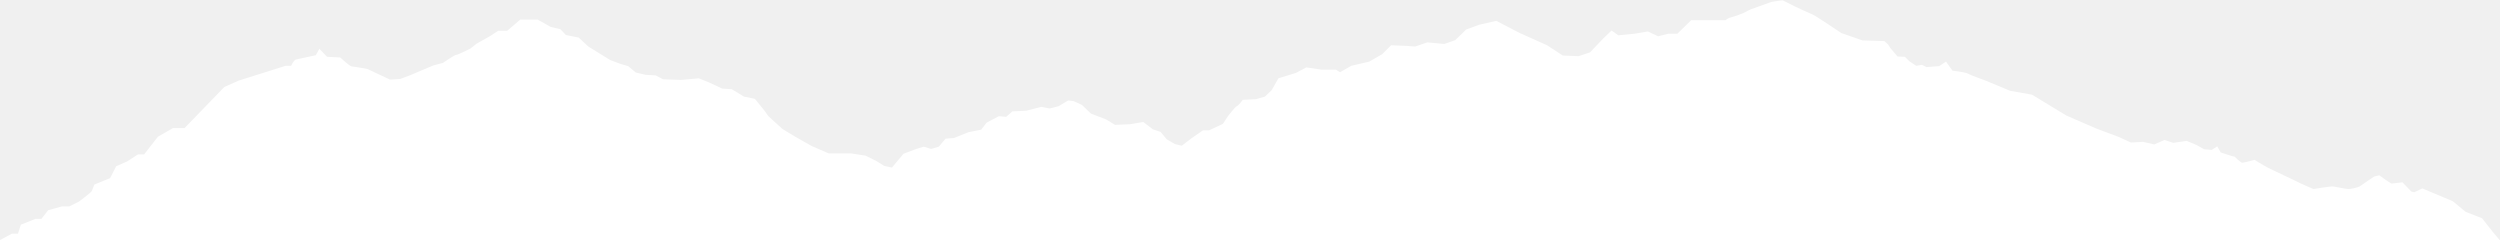
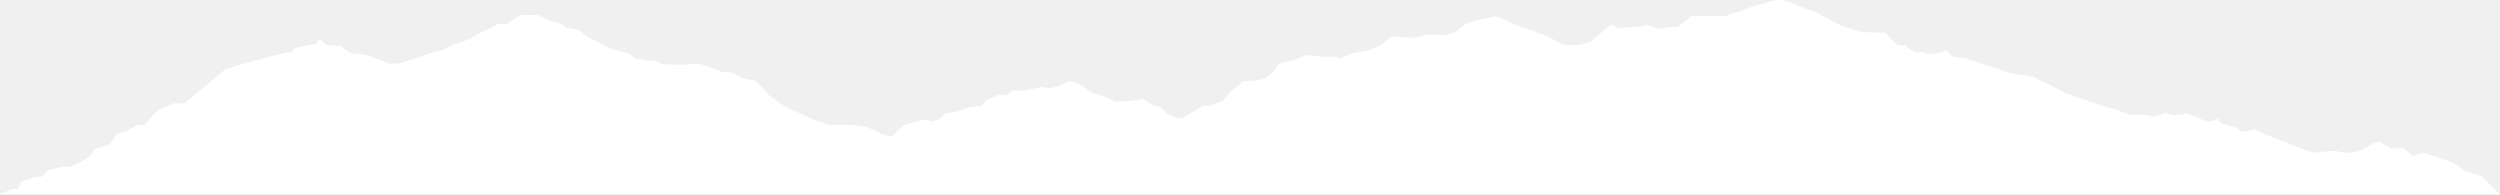
- <svg xmlns="http://www.w3.org/2000/svg" version="1.1" id="Ebene_1" x="0px" y="0px" viewBox="0 0 778.9 74.7" style="enable-background:new 0 0 778.9 74.7;" xml:space="preserve">
+ <svg xmlns="http://www.w3.org/2000/svg" version="1.1" id="Ebene_1" x="0px" y="0px" viewBox="0 0 778.8 60.5" style="enable-background:new 0 0 778.8 60.5;" xml:space="preserve">
  <style type="text/css">
	.st0{fill:#FFFFFF;}
</style>
-   <path class="st0" d="M608.3,22c0,0,3.8,0.5,4.5,0.8c0.8,0.5,5.8,2.3,5.8,2.3l7.7,3.2l6.8,1.2l10.7,6.5l9.2,4l7.2,2.7l3.7,1.7  l3.8-0.2l3.5,0.8l3.2-1.4l2.7,0.9l4.2-0.6l3.1,1.3l2.3,1.3l2.4,0.2l1.7-1.1l1.1,1.9l3.4,1.1l0.9,0.2c0,0,1.9,1.9,2.4,1.9  c0.6,0,3.8-0.9,3.8-0.9s2.4,1.5,4.1,2.4c1.7,0.9,8.5,4,9,4.3c0.6,0.4,5.3,2.4,5.3,2.4s5.1-0.9,6.2-0.8c1.1,0.2,4.1,0.8,4.7,0.8  s2.8-0.4,3.6-0.9c0.8-0.6,4.4-3,4.4-3l1.6-0.4c1.9,1.5,3.8,2.6,3.8,2.6l3.4-0.4l2.8,2.9l0.9,0.2l2.5-1.2l3.3,1.4l3.6,1.5l2.6,1.1  l4,3.3l5.1,2l3.4,4.3l2.1,2.5H0l0,0l3.7-2h1.9l0.9-2.8l4.5-1.8h1.9l2.1-2.7l4.3-1.2h2.3l3-1.5c0,0,3.8-2.8,4-3.3s0.8-2,0.8-2l4.9-2  l1.9-3.7l3.4-1.5l3.4-2.2h1.9l4.3-5.5l4.7-2.7h3.6l12.4-12.8l4.5-2l7.3-2.3l7.3-2.3h1.7c0,0,0.9-2,1.7-2c0.8-0.2,6-1.3,6-1.3l1.1-2  l2.4,2.5l4.1,0.2c0,0,3,2.8,3.6,2.8s4.9,0.8,4.9,0.8l7,3.3l3.2-0.2l3.2-1.2l2.8-1.2l4.3-1.8l3-0.8c0,0,3.6-2.5,4.1-2.5  c0.6,0,4.5-2,4.5-2l1.9-1.5l4.1-2.3l2.6-1.7h2.8l4.1-3.5h3h2.4l4.1,2.3l3,0.7l1.7,1.8l4,0.8l3,2.8l6.8,4.2l3.2,1.2l2.4,0.7l2.4,2  l3,0.7l3.2,0.2l2.3,1.2l5.6,0.2l5.5-0.5l3,1.2l4.3,2l3,0.2l3.8,2.3l3.4,0.7l3,3.7l1.2,1.7l4.4,4l3.8,2.3l5.3,3l5.3,2.3h7l4.5,0.7  l3.4,1.7l2.4,1.5l2.4,0.5l3.6-4.3l4-1.5l2.3-0.7l2.3,0.7l2.4-0.7l2.1-2.5l2.6-0.2l4.5-1.8l4-0.8l1.7-2.2l3.8-2l2.3,0.2l1.9-1.7  l4.3-0.2l4.7-1.2l2.6,0.5l2.8-0.7l3-1.8l1.7,0.2l2.6,1.2l2.8,2.7l4.7,1.8l2.8,1.7l4.7-0.2l4.1-0.7l3,2.3l2.4,0.8l1.9,2.3l2.6,1.5  l2.1,0.5l3-2.3l3.6-2.5h1.9l4.3-2l1.5-2.3c0,0,2.3-3,2.8-3.2c0.6-0.2,1.9-2,1.9-2l4.1-0.2l2.8-0.8l2.1-2l2.1-3.7l5.5-1.7L407,21  l4.7,0.7h4.5l1.3,0.8l3.5-2l5.6-1.3l4-2.3l2.8-2.8l4.9,0.2l2.6,0.2l3.8-1.3l5.3,0.5l3.4-1.2l3.4-3.3l4.1-1.5l5.3-1.2l7.3,3.8l4.5,2  l4,1.8l4.9,3.2l4.9,0.2l3.6-1.2l4.1-4.3l2.6-2.5l2.1,1.5l5.1-0.5l4.1-0.7l3.2,1.5l3.2-0.8h2.8l4.3-4.2h3.2h3.4h4.1  c0,0,0.6-0.5,1.1-0.7c0.6-0.2,2.8-0.8,3.6-1.2c0.8-0.2,2.6-1.3,3.2-1.5c0.6-0.2,6.4-2.3,6.4-2.3s3-0.5,3.5-0.5c0.6,0,0,0,0,0l4,2  c0,0,4.9,2.3,5.5,2.5c0.6,0.2,8.8,5.7,8.8,5.7l6.6,2.3l6.8,0.2l1.2,1.1l0.6,1l2.3,2.7l2.3,0.1l1.4,1.4l2.1,1.4l1.8-0.3l1.4,0.7  l4-0.3l2.1-1.4L608.3,22z" />
+   <path class="st0" d="M608.3,17.7c0,0,3.8,0.4,4.5,0.6c0.8,0.4,5.8,1.9,5.8,1.9l7.7,2.6l6.8,1l10.7,5.3l9.2,3.2l7.2,2.2l3.7,1.4  l3.8-0.2l3.5,0.6l3.2-1.1l2.7,0.7l4.2-0.5l3.1,1.1l2.3,1.1l2.4,0.2l1.7-0.9l1.1,1.5l3.4,0.9l0.9,0.2c0,0,1.9,1.5,2.4,1.5  c0.6,0,3.8-0.7,3.8-0.7s2.4,1.2,4.1,1.9c1.7,0.7,8.5,3.2,9,3.5c0.6,0.3,5.3,1.9,5.3,1.9s5.1-0.7,6.2-0.6c1.1,0.2,4.1,0.6,4.7,0.6  s2.8-0.3,3.6-0.7c0.8-0.5,4.4-2.4,4.4-2.4l1.6-0.3c1.9,1.2,3.8,2.1,3.8,2.1l3.4-0.3l2.8,2.3l0.9,0.2l2.5-1l3.3,1.1l3.6,1.2l2.6,0.9  l4,2.7l5.1,1.6l3.4,3.5l2.1,2H0l0,0l3.7-1.6h1.9l0.9-2.3l4.5-1.5h1.9L15,53l4.3-1h2.3l3-1.2c0,0,3.8-2.3,4-2.7s0.8-1.6,0.8-1.6  l4.9-1.6l1.9-3l3.4-1.2l3.4-1.8h1.9l4.3-4.5l4.7-2.2h3.6l12.4-10.4l4.5-1.6l7.3-1.9l7.3-1.9h1.7c0,0,0.9-1.6,1.7-1.6  c0.8-0.2,6-1.1,6-1.1l1.1-1.6l2.4,2l4.1,0.2c0,0,3,2.3,3.6,2.3s4.9,0.6,4.9,0.6l7,2.7l3.2-0.2l3.2-1l2.8-1l4.3-1.5l3-0.6  c0,0,3.6-2,4.1-2c0.6,0,4.5-1.6,4.5-1.6l1.9-1.2l4.1-1.9l2.6-1.4h2.8l4.1-2.8h3h2.4l4.1,1.9l3,0.6l1.7,1.5l4,0.6l3,2.3l6.8,3.4  l3.2,1l2.4,0.6l2.4,1.6l3,0.6l3.2,0.2l2.3,1l5.6,0.2l5.5-0.4l3,1l4.3,1.6l3,0.2l3.8,1.9l3.4,0.6l3,3l1.2,1.4l4.4,3.2l3.8,1.9  l5.3,2.4l5.3,1.9h7l4.5,0.6l3.4,1.4l2.4,1.2l2.4,0.4l3.6-3.5l4-1.2l2.3-0.6l2.3,0.6l2.4-0.6l2.1-2l2.6-0.2l4.5-1.5l4-0.6l1.7-1.8  l3.8-1.6l2.3,0.2l1.9-1.4l4.3-0.2l4.7-1l2.6,0.4l2.8-0.6l3-1.5l1.7,0.2l2.6,1l2.8,2.2l4.7,1.5l2.8,1.4l4.7-0.2l4.1-0.6l3,1.9  l2.4,0.6l1.9,1.9l2.6,1.2l2.1,0.4l3-1.9l3.6-2h1.9l4.3-1.6l1.5-1.9c0,0,2.3-2.4,2.8-2.6c0.6-0.2,1.9-1.6,1.9-1.6l4.1-0.2l2.8-0.6  l2.1-1.6l2.1-3l5.5-1.4l3.2-1.4l4.7,0.6h4.5l1.3,0.6l3.5-1.6l5.6-1.1l4-1.9l2.8-2.3l4.9,0.2l2.6,0.2l3.8-1.1L450,11l3.4-1l3.4-2.7  l4.1-1.2l5.3-1l7.3,3.1l4.5,1.6l4,1.5l4.9,2.6l4.9,0.2l3.6-1l4.1-3.5l2.6-2l2.1,1.2l5.1-0.4l4.1-0.6l3.2,1.2l3.2-0.6h2.8l4.3-3.4  h3.2h3.4h4.1c0,0,0.6-0.4,1.1-0.6c0.6-0.2,2.8-0.6,3.6-1c0.8-0.2,2.6-1.1,3.2-1.2c0.6-0.2,6.4-1.9,6.4-1.9s3-0.4,3.5-0.4  c0.6,0,0,0,0,0l4,1.6c0,0,4.9,1.9,5.5,2s8.8,4.6,8.8,4.6l6.6,1.9l6.8,0.2l1.2,0.9l0.6,0.8l2.3,2.2l2.3,0.1l1.4,1.1l2.1,1.1l1.8-0.2  l1.4,0.6l4-0.2l2.1-1.1L608.3,17.7z" />
</svg>
